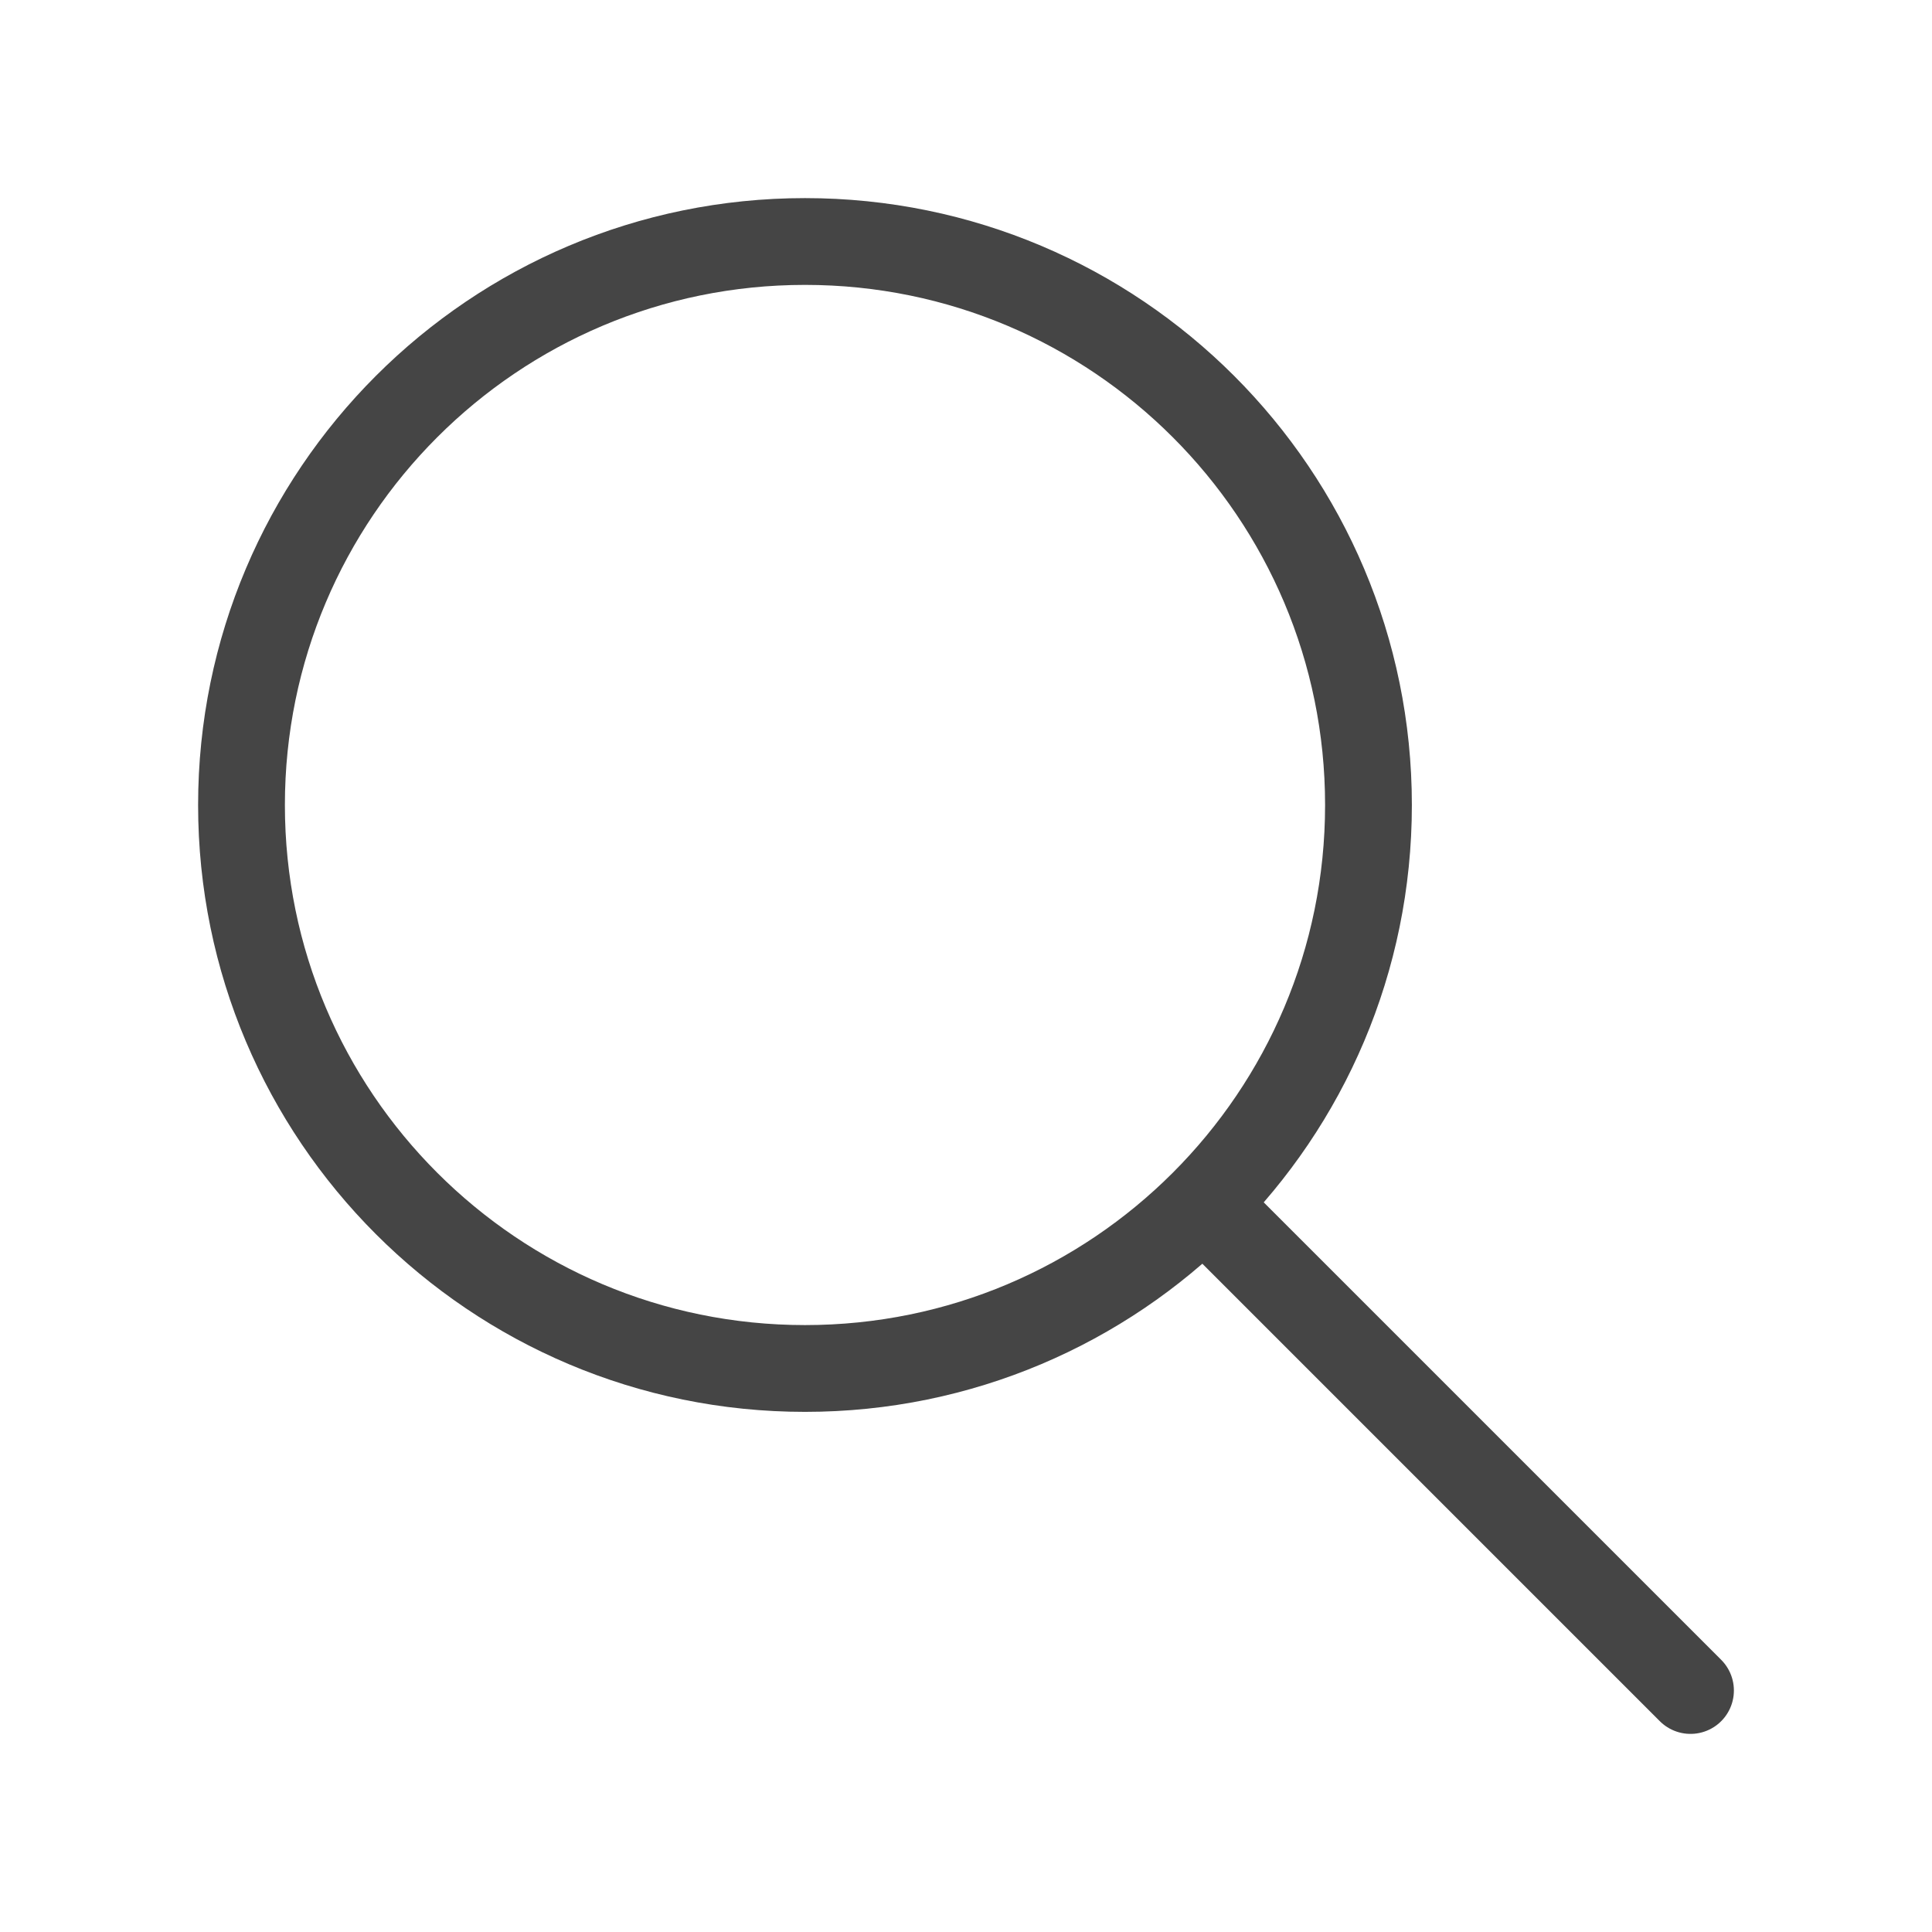
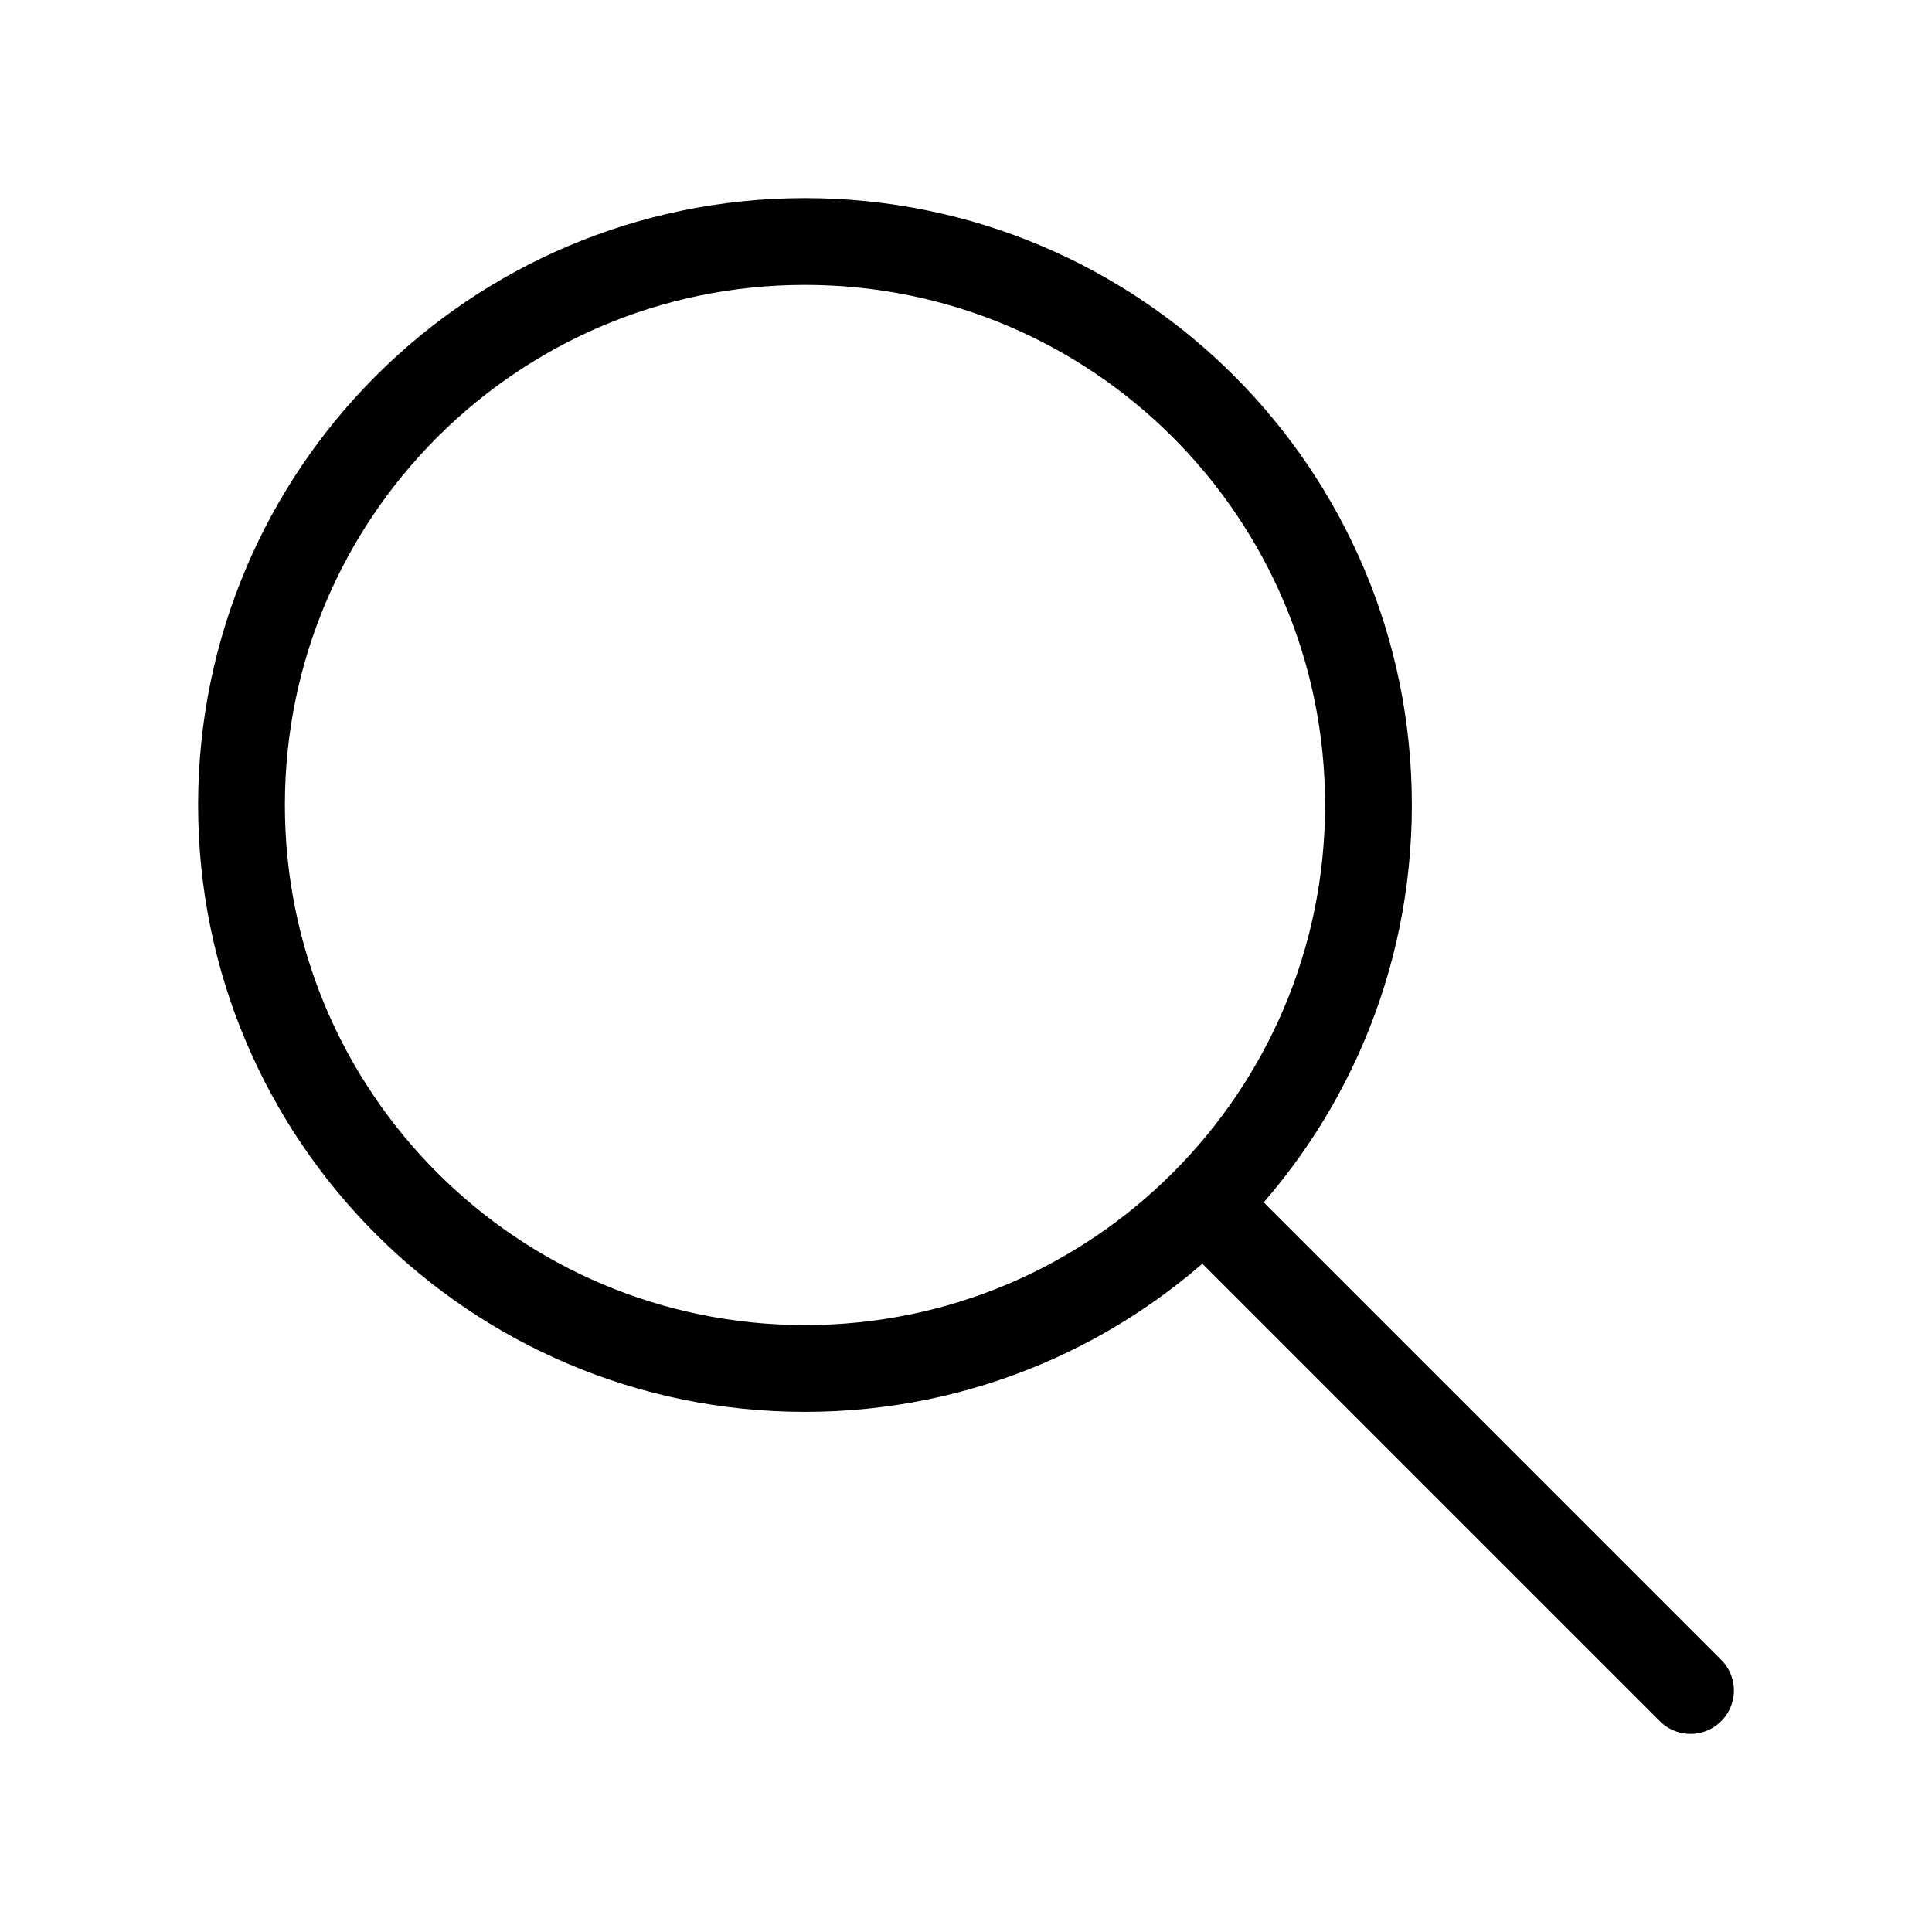
<svg xmlns="http://www.w3.org/2000/svg" viewBox="0 0 25 25" fill="none">
-   <path d="M10.417 17.708C14.444 17.708 17.708 14.444 17.708 10.417C17.708 6.39 14.444 3.125 10.417 3.125C6.39 3.125 3.125 6.39 3.125 10.417C3.125 14.444 6.39 17.708 10.417 17.708Z" stroke="#454545" stroke-width="1.123" stroke-linecap="round" stroke-linejoin="round" />
-   <path d="M15.625 15.625L21.875 21.875" stroke="#454545" stroke-width="1.123" stroke-linecap="round" stroke-linejoin="round" />
+   <path d="M10.417 17.708C14.444 17.708 17.708 14.444 17.708 10.417C17.708 6.39 14.444 3.125 10.417 3.125C6.39 3.125 3.125 6.39 3.125 10.417C3.125 14.444 6.39 17.708 10.417 17.708Z" stroke="currentColor" stroke-width="1.123" stroke-linecap="round" stroke-linejoin="round" />
+   <path d="M15.625 15.625L21.875 21.875" stroke="currentColor" stroke-width="1.123" stroke-linecap="round" stroke-linejoin="round" />
</svg>
